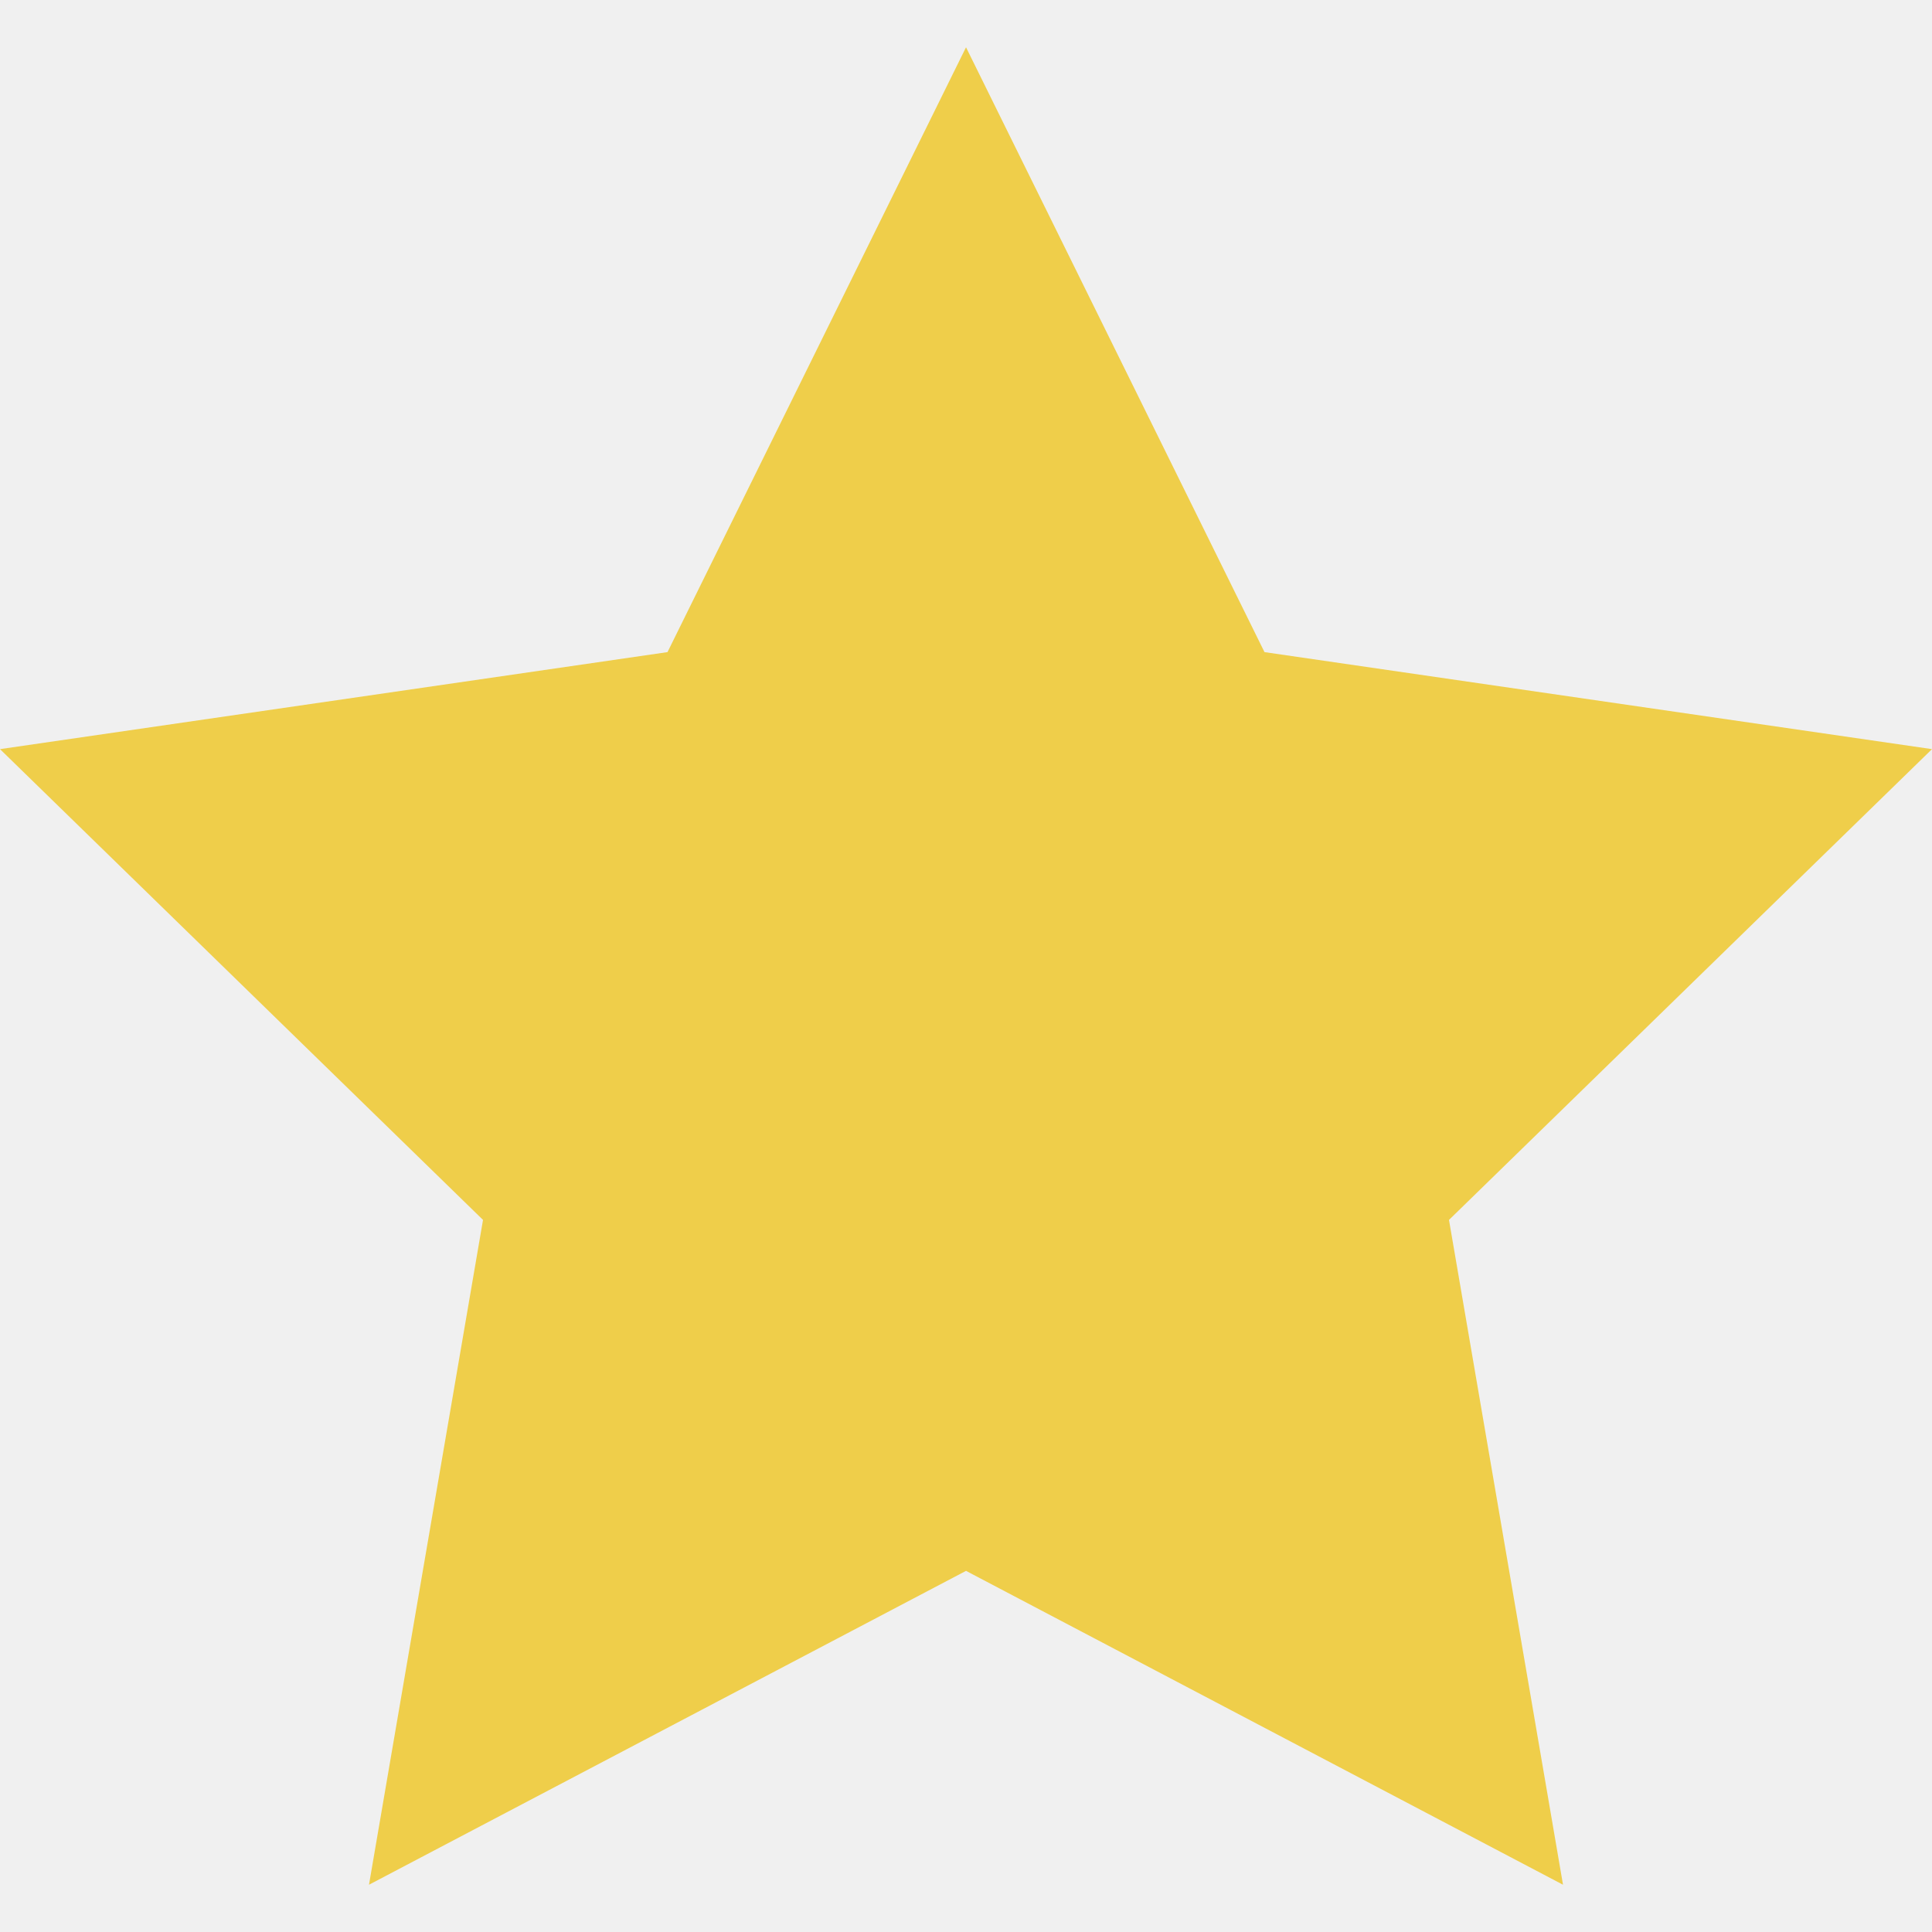
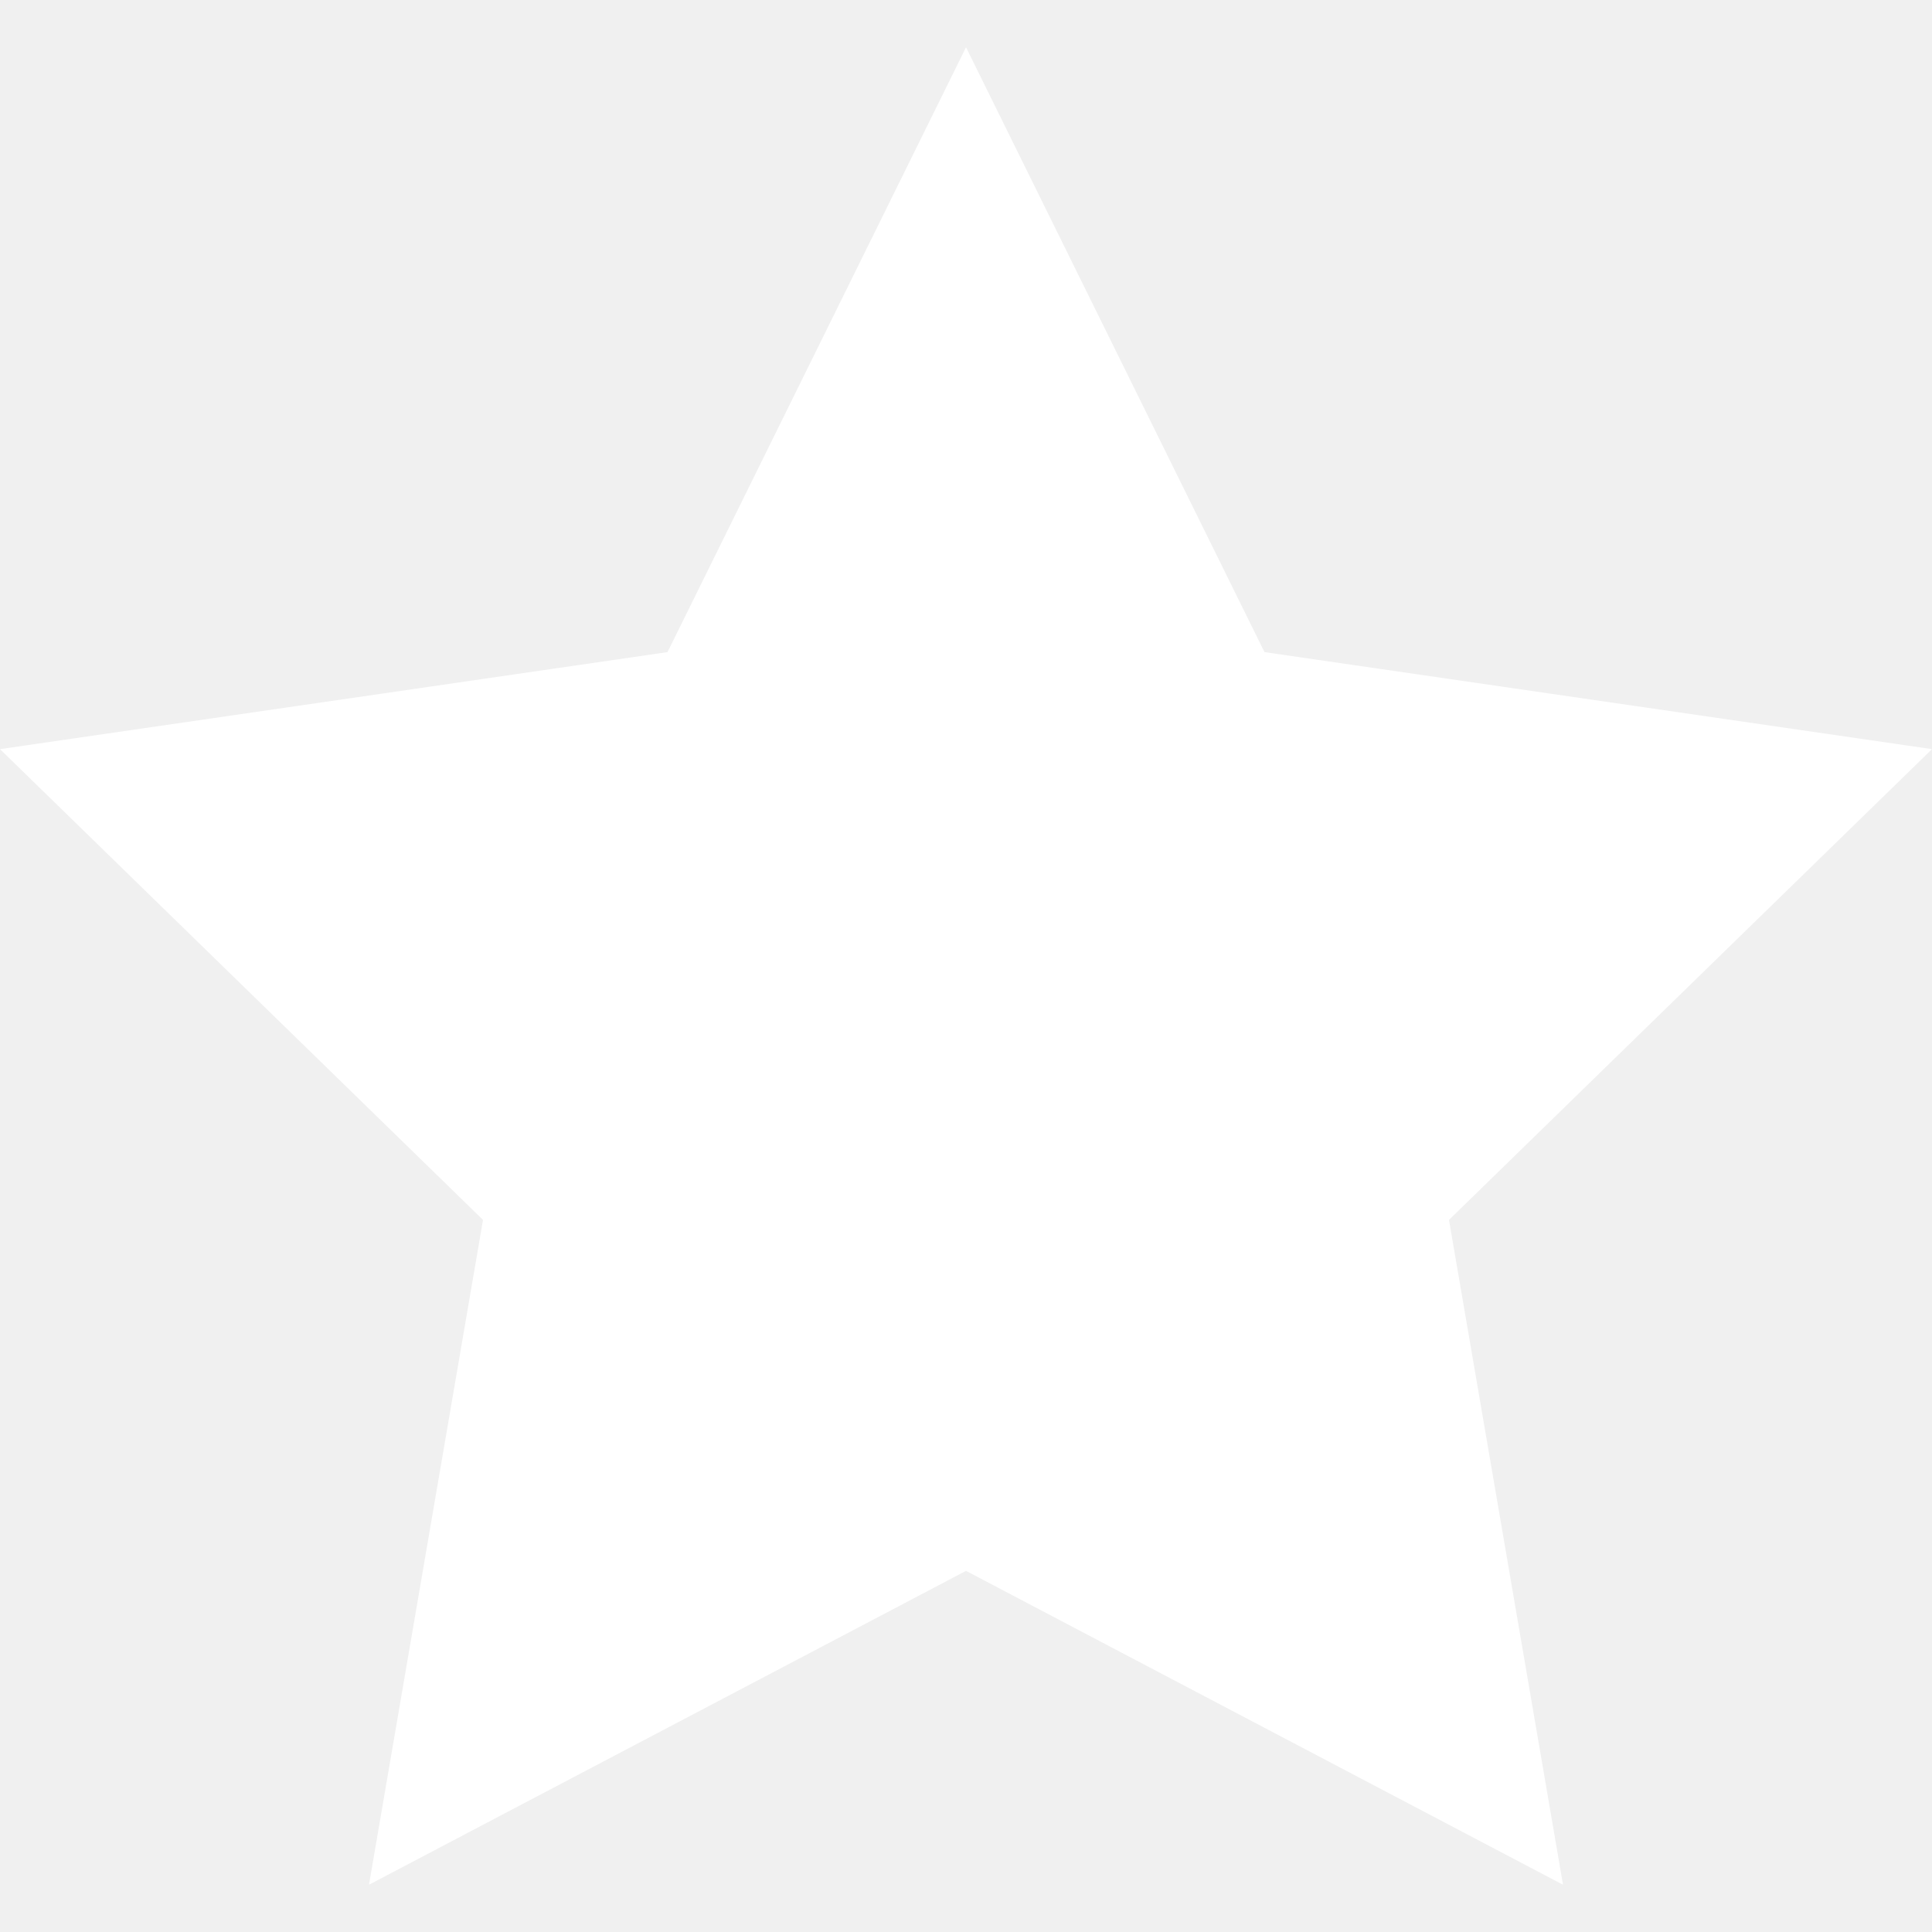
<svg xmlns="http://www.w3.org/2000/svg" version="1.1" id="Capa_1" x="0px" y="0px" viewBox="0 0 53.867 53.867" style="enable-background:new 0 0 53.867 53.867;" xml:space="preserve">
-   <polygon style="fill:#EFCE4A;" points="26.934,1.318 35.256,18.182 53.867,20.887 40.4,34.013 43.579,52.549 26.934,43.798   10.288,52.549 13.467,34.013 0,20.887 18.611,18.182 " />
+   <polygon style="fill:#FFF;" points="26.934,1.318 35.256,18.182 53.867,20.887 40.4,34.013 43.579,52.549 26.934,43.798   10.288,52.549 13.467,34.013 0,20.887 18.611,18.182 " />
  <g>
</g>
  <g>
</g>
  <g>
</g>
  <g>
</g>
  <g>
</g>
  <g>
</g>
  <g>
</g>
  <g>
</g>
  <g>
</g>
  <g>
</g>
  <g>
</g>
  <g>
</g>
  <g>
</g>
  <g>
</g>
  <g>
</g>
</svg>
